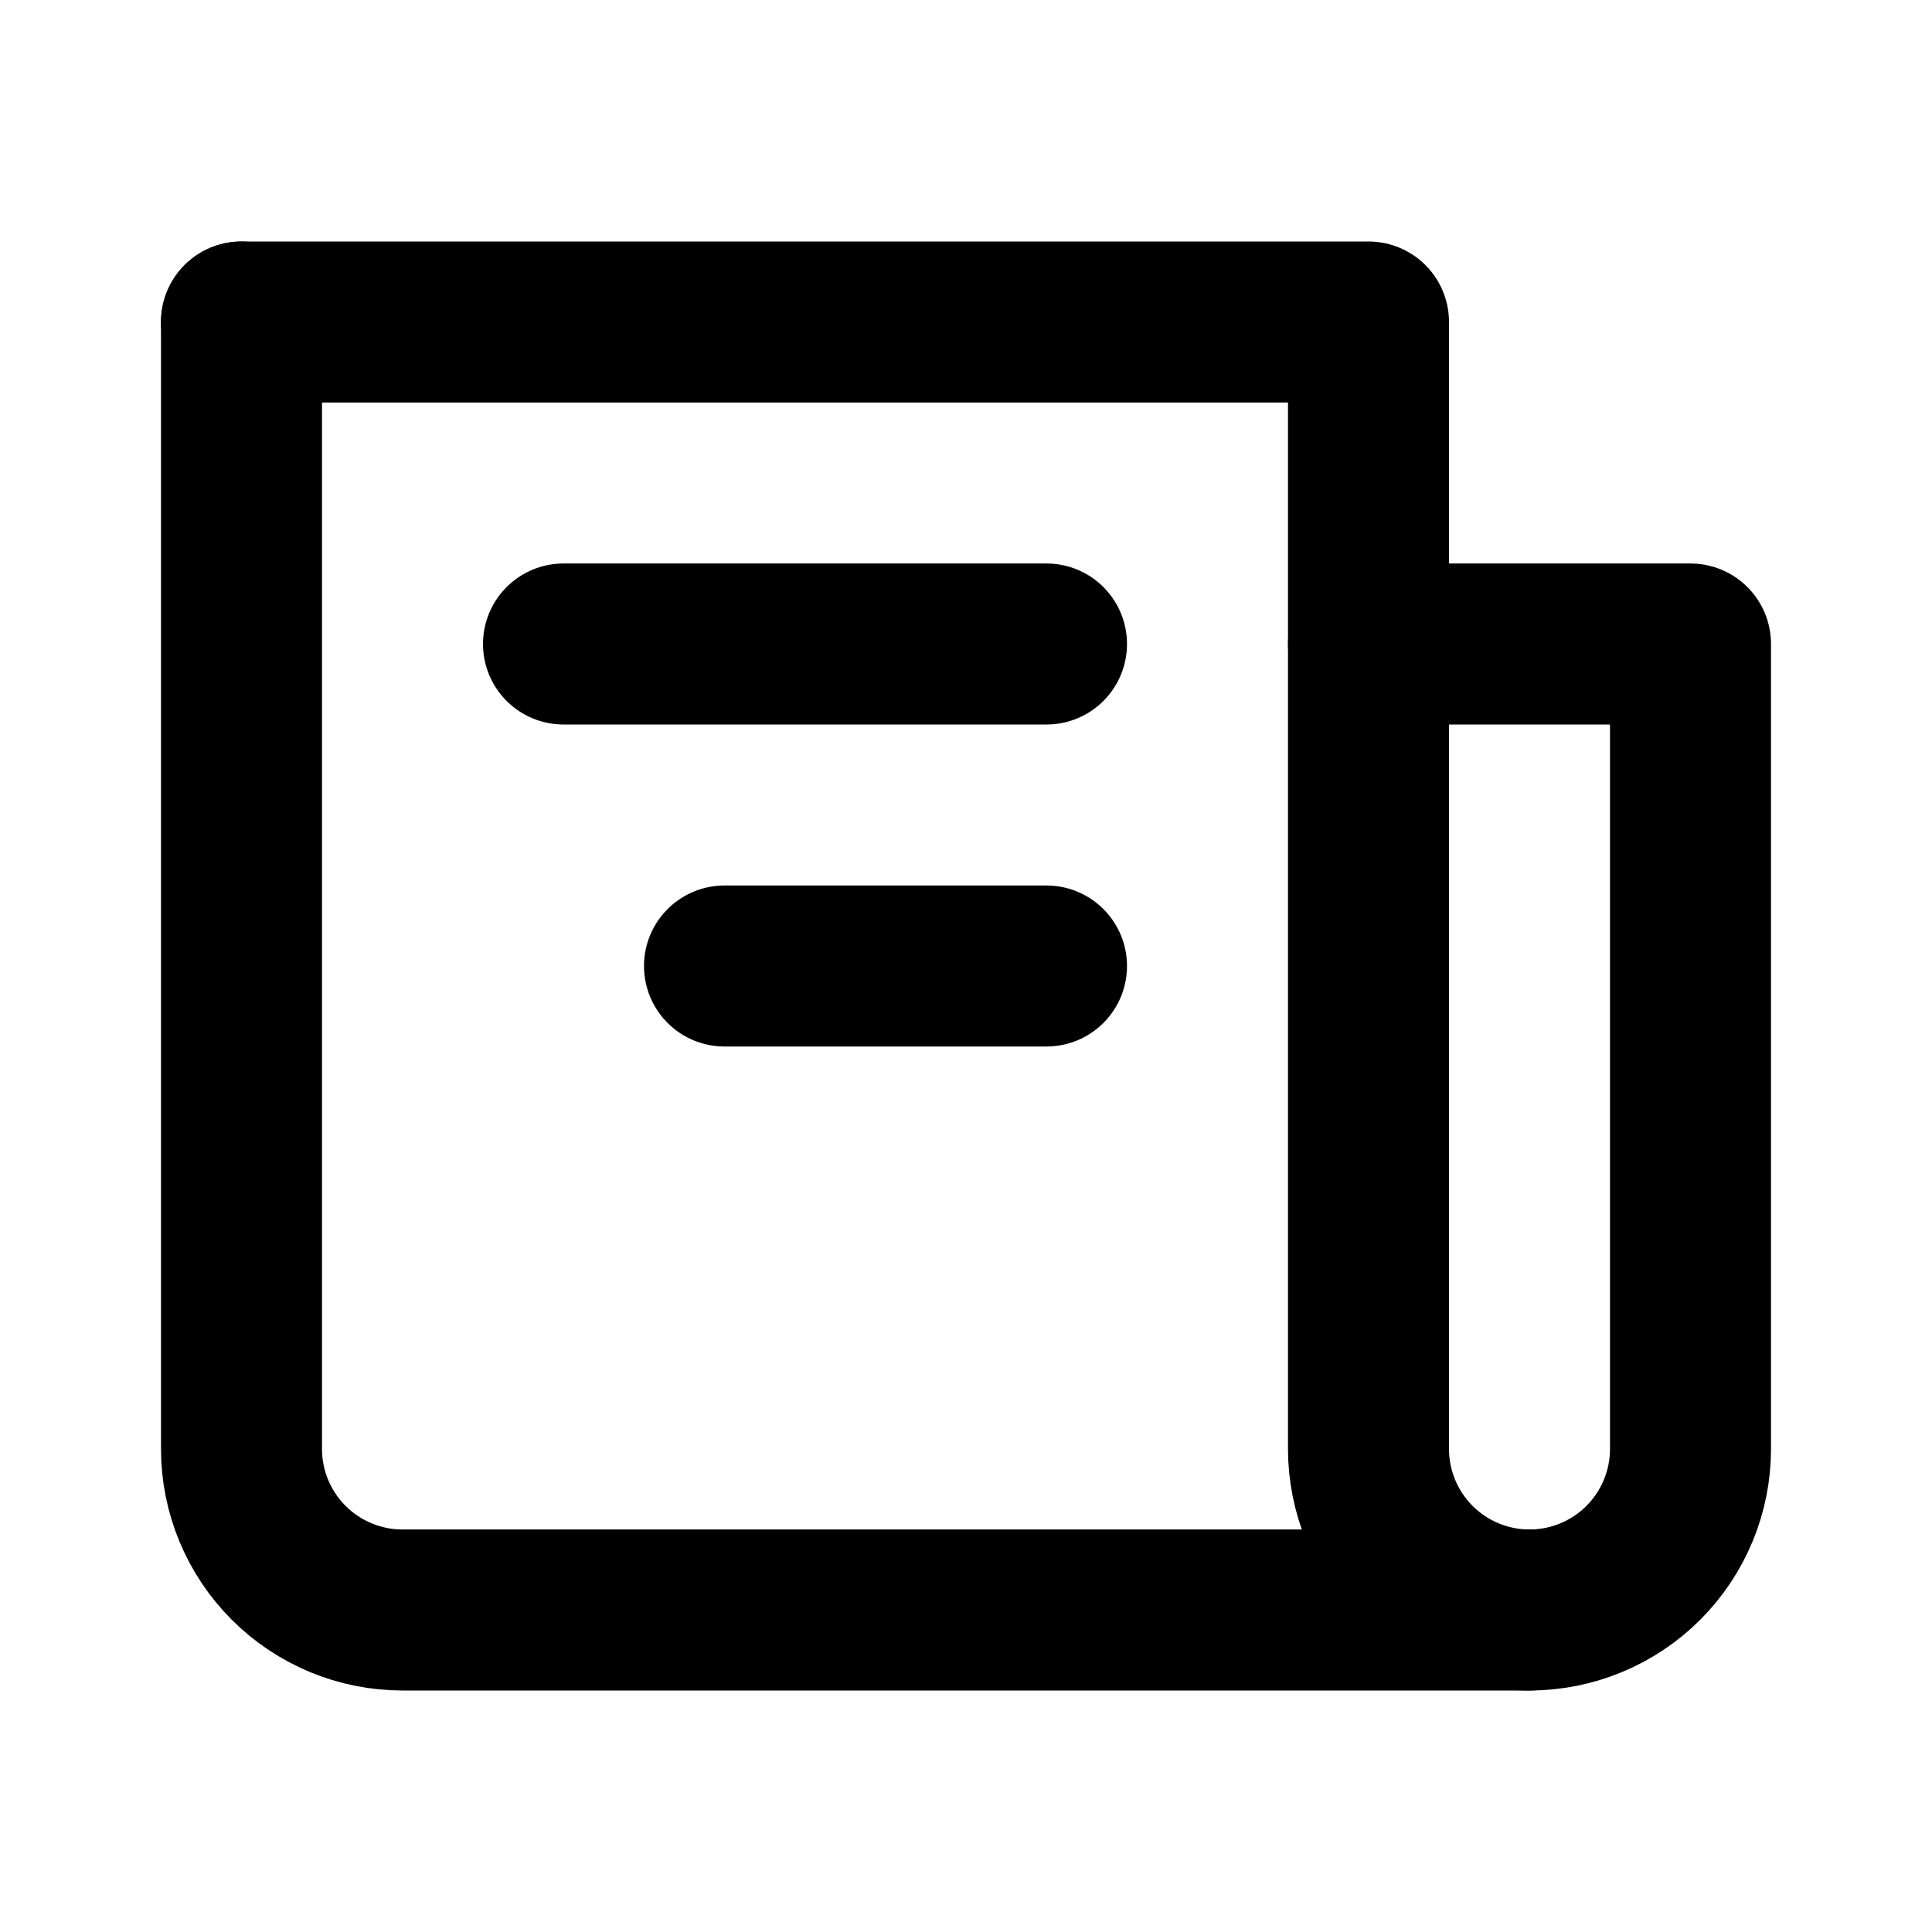
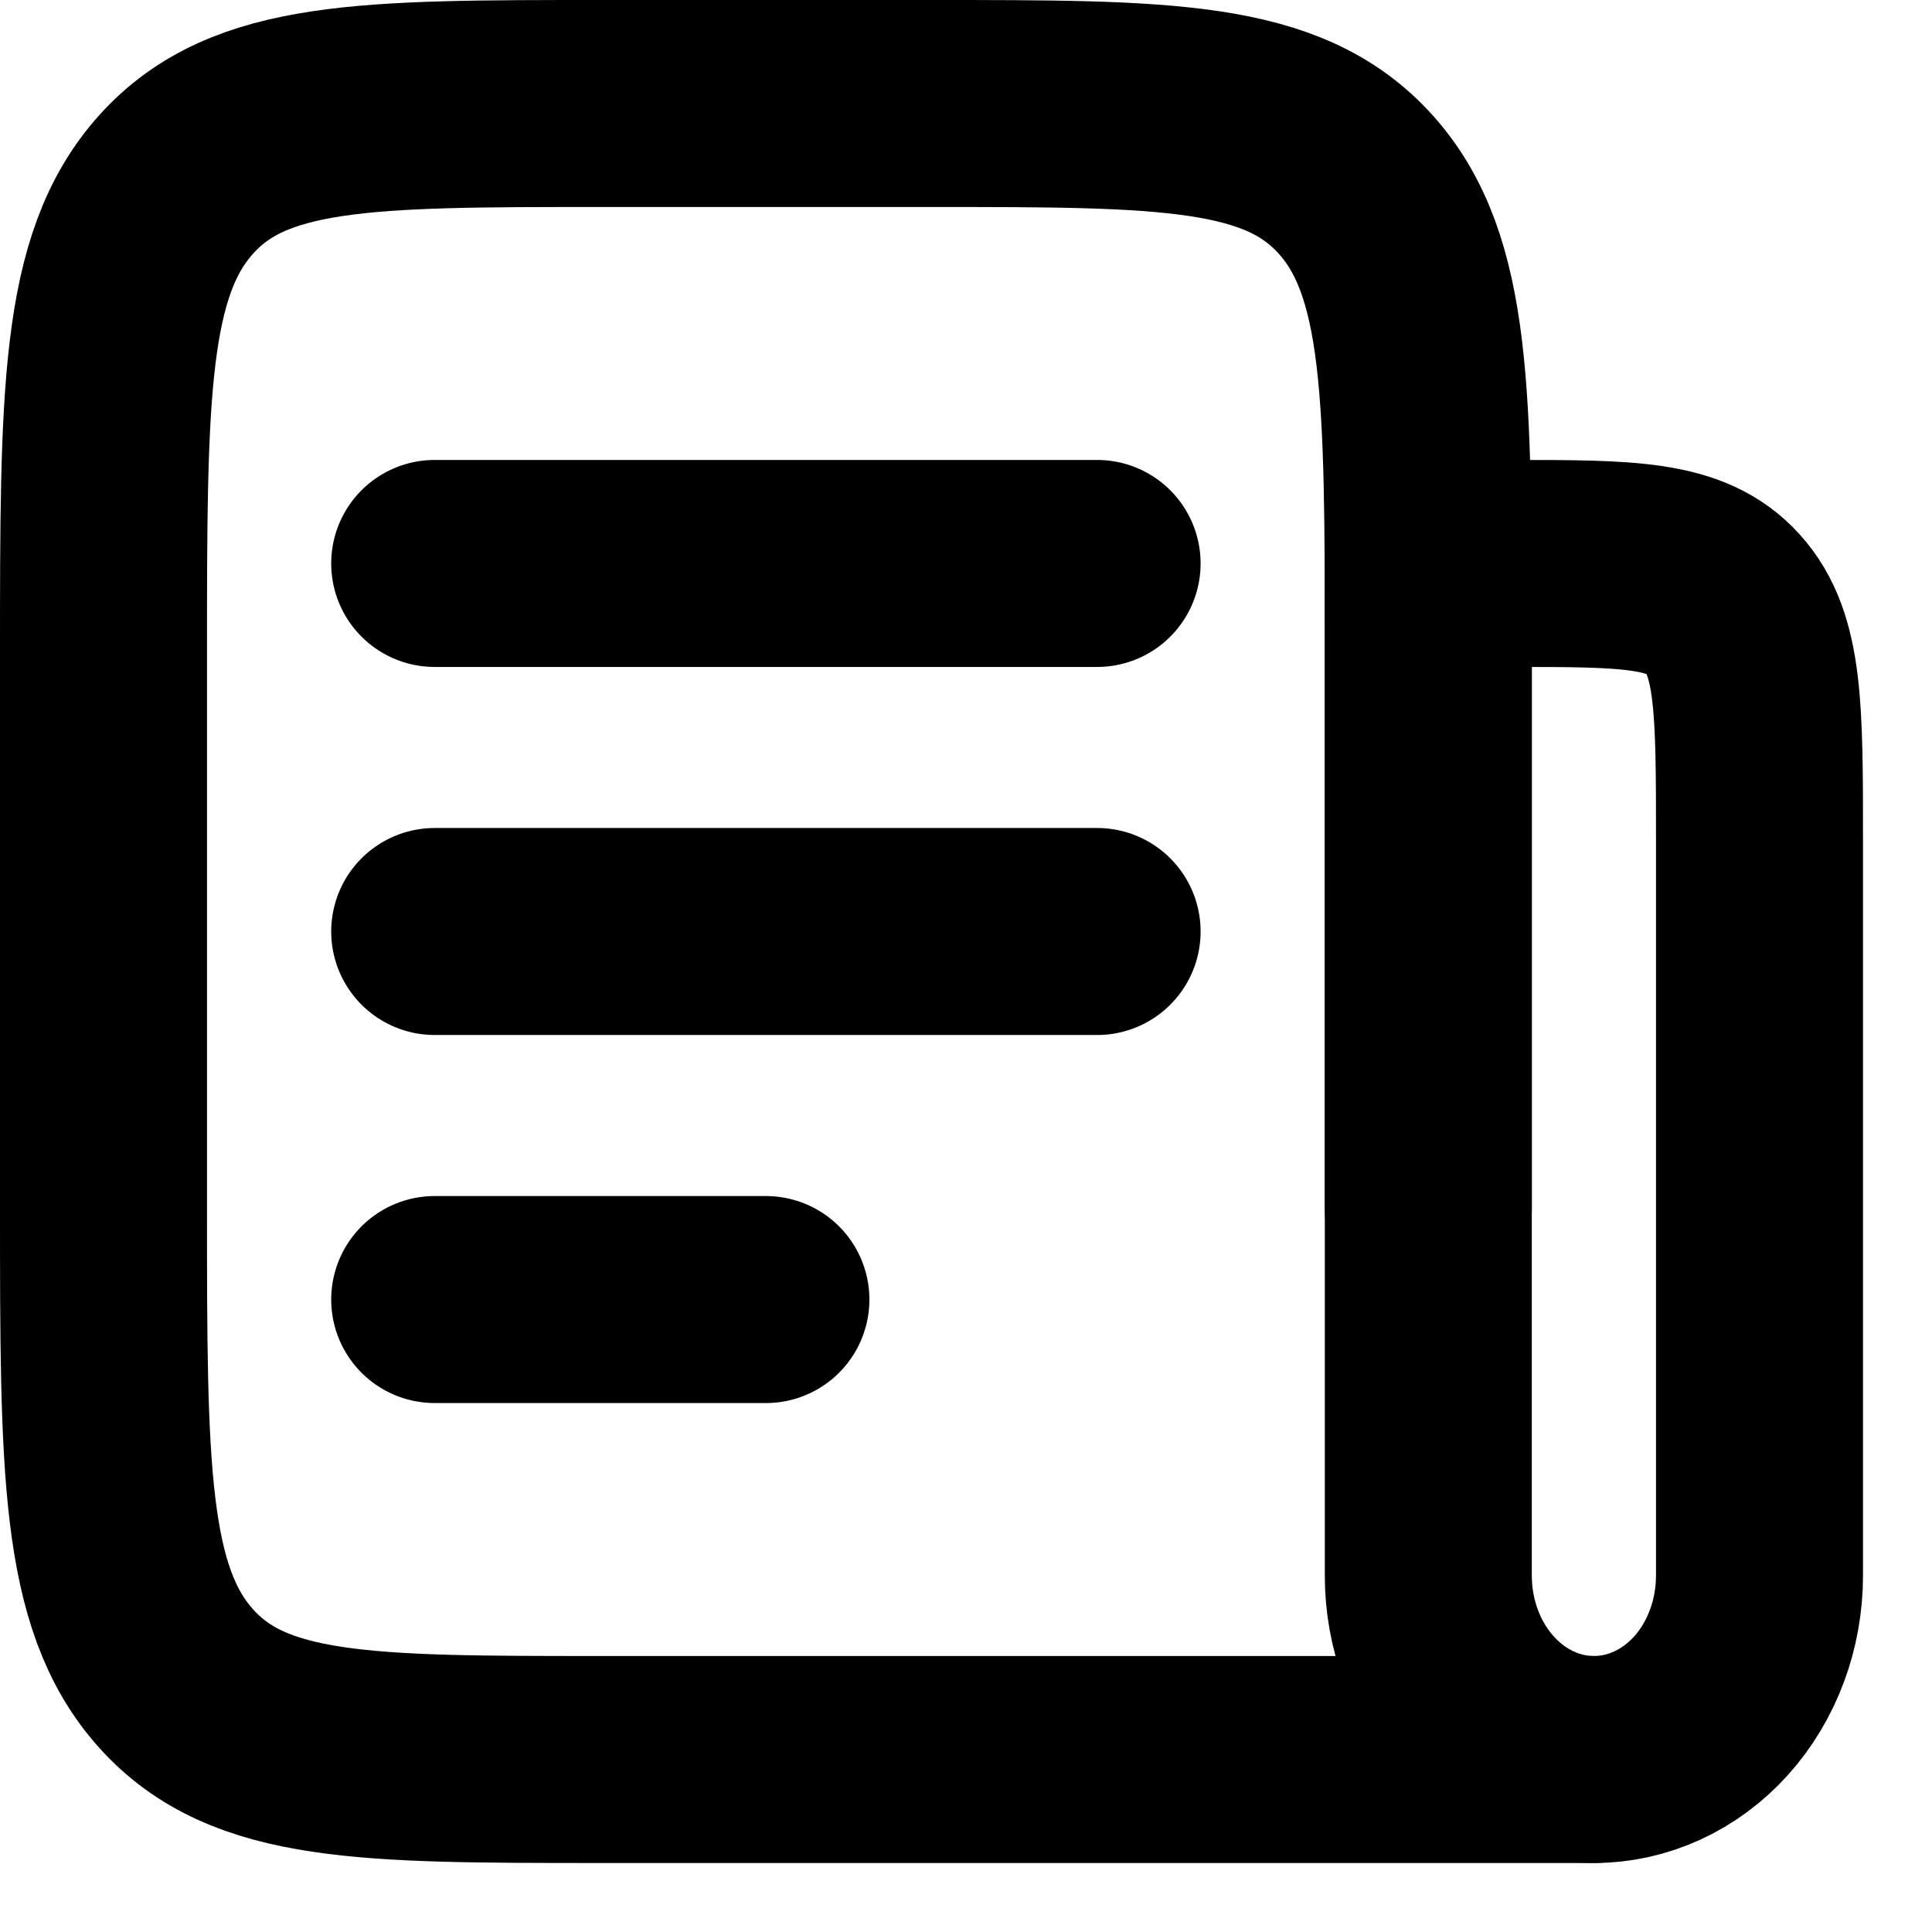
- <svg xmlns="http://www.w3.org/2000/svg" width="24" height="24" viewBox="0 0 24 24" fill="none">
-   <path d="M3 4V18C3 18.53 3.211 19.039 3.586 19.414C3.961 19.789 4.47 20 5 20H19C19.53 20 20.039 19.789 20.414 19.414C20.789 19.039 21 18.53 21 18V8H17" stroke="black" stroke-width="2" stroke-linecap="round" stroke-linejoin="round" />
-   <path d="M3 4H17V18C17 18.53 17.211 19.039 17.586 19.414C17.961 19.789 18.47 20 19 20M13 8H7M13 12H9" stroke="black" stroke-width="2" stroke-linecap="round" stroke-linejoin="round" />
+ <svg xmlns="http://www.w3.org/2000/svg" width="14" height="14" viewBox="0 0 14 14" fill="none">
+   <path d="M10.35 8.75V4.75C10.35 2.865 10.35 1.921 9.823 1.336C9.296 0.75 8.447 0.75 6.75 0.75H4.35C2.653 0.75 1.804 0.75 1.277 1.336C0.75 1.921 0.75 2.865 0.75 4.75V8.75C0.75 10.635 0.75 11.579 1.277 12.164C1.804 12.75 2.653 12.75 4.35 12.75H11.55M3.15 4.083H7.95M3.15 6.75H7.95M3.15 9.417H5.55" stroke="black" stroke-width="1.5" stroke-linecap="round" stroke-linejoin="round" />
+   <path d="M10.35 4.083H10.95C11.799 4.083 12.223 4.083 12.486 4.377C12.75 4.669 12.75 5.141 12.75 6.083V11.417C12.75 11.77 12.624 12.11 12.399 12.36C12.174 12.61 11.868 12.75 11.55 12.75C11.232 12.75 10.927 12.61 10.702 12.36C10.476 12.11 10.35 11.77 10.35 11.417V4.083Z" stroke="black" stroke-width="1.5" stroke-linecap="round" stroke-linejoin="round" />
</svg>
